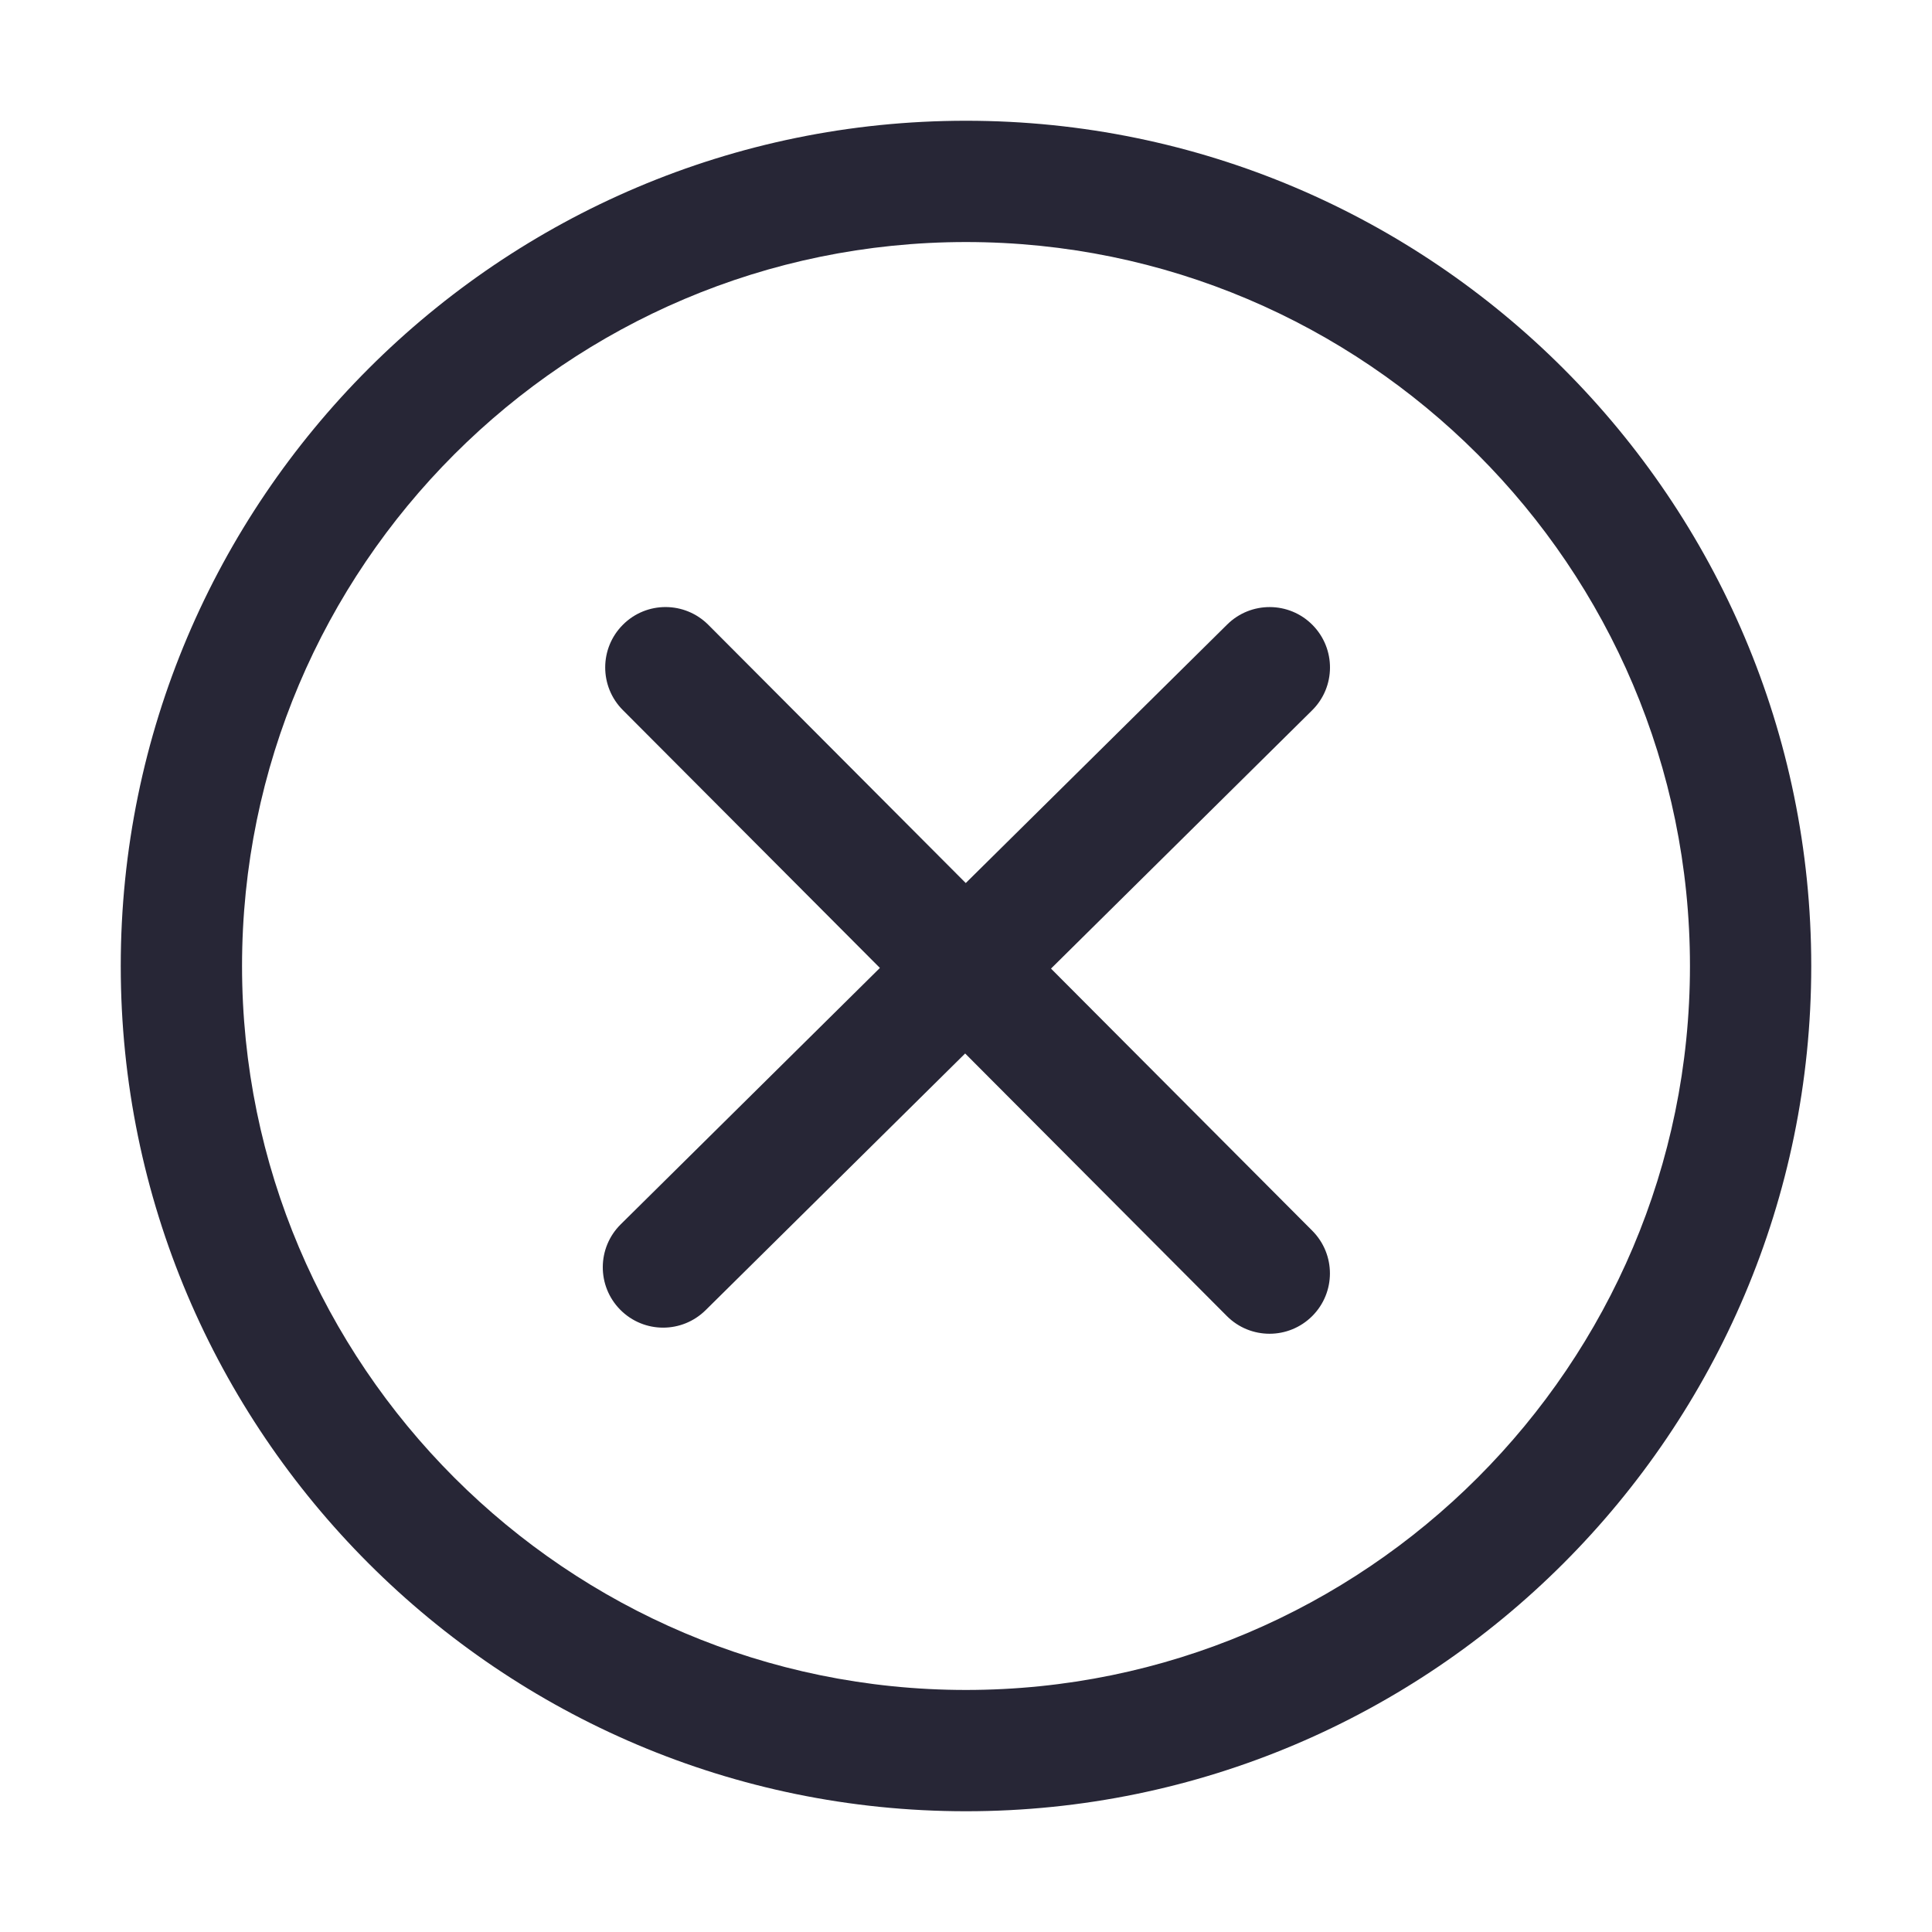
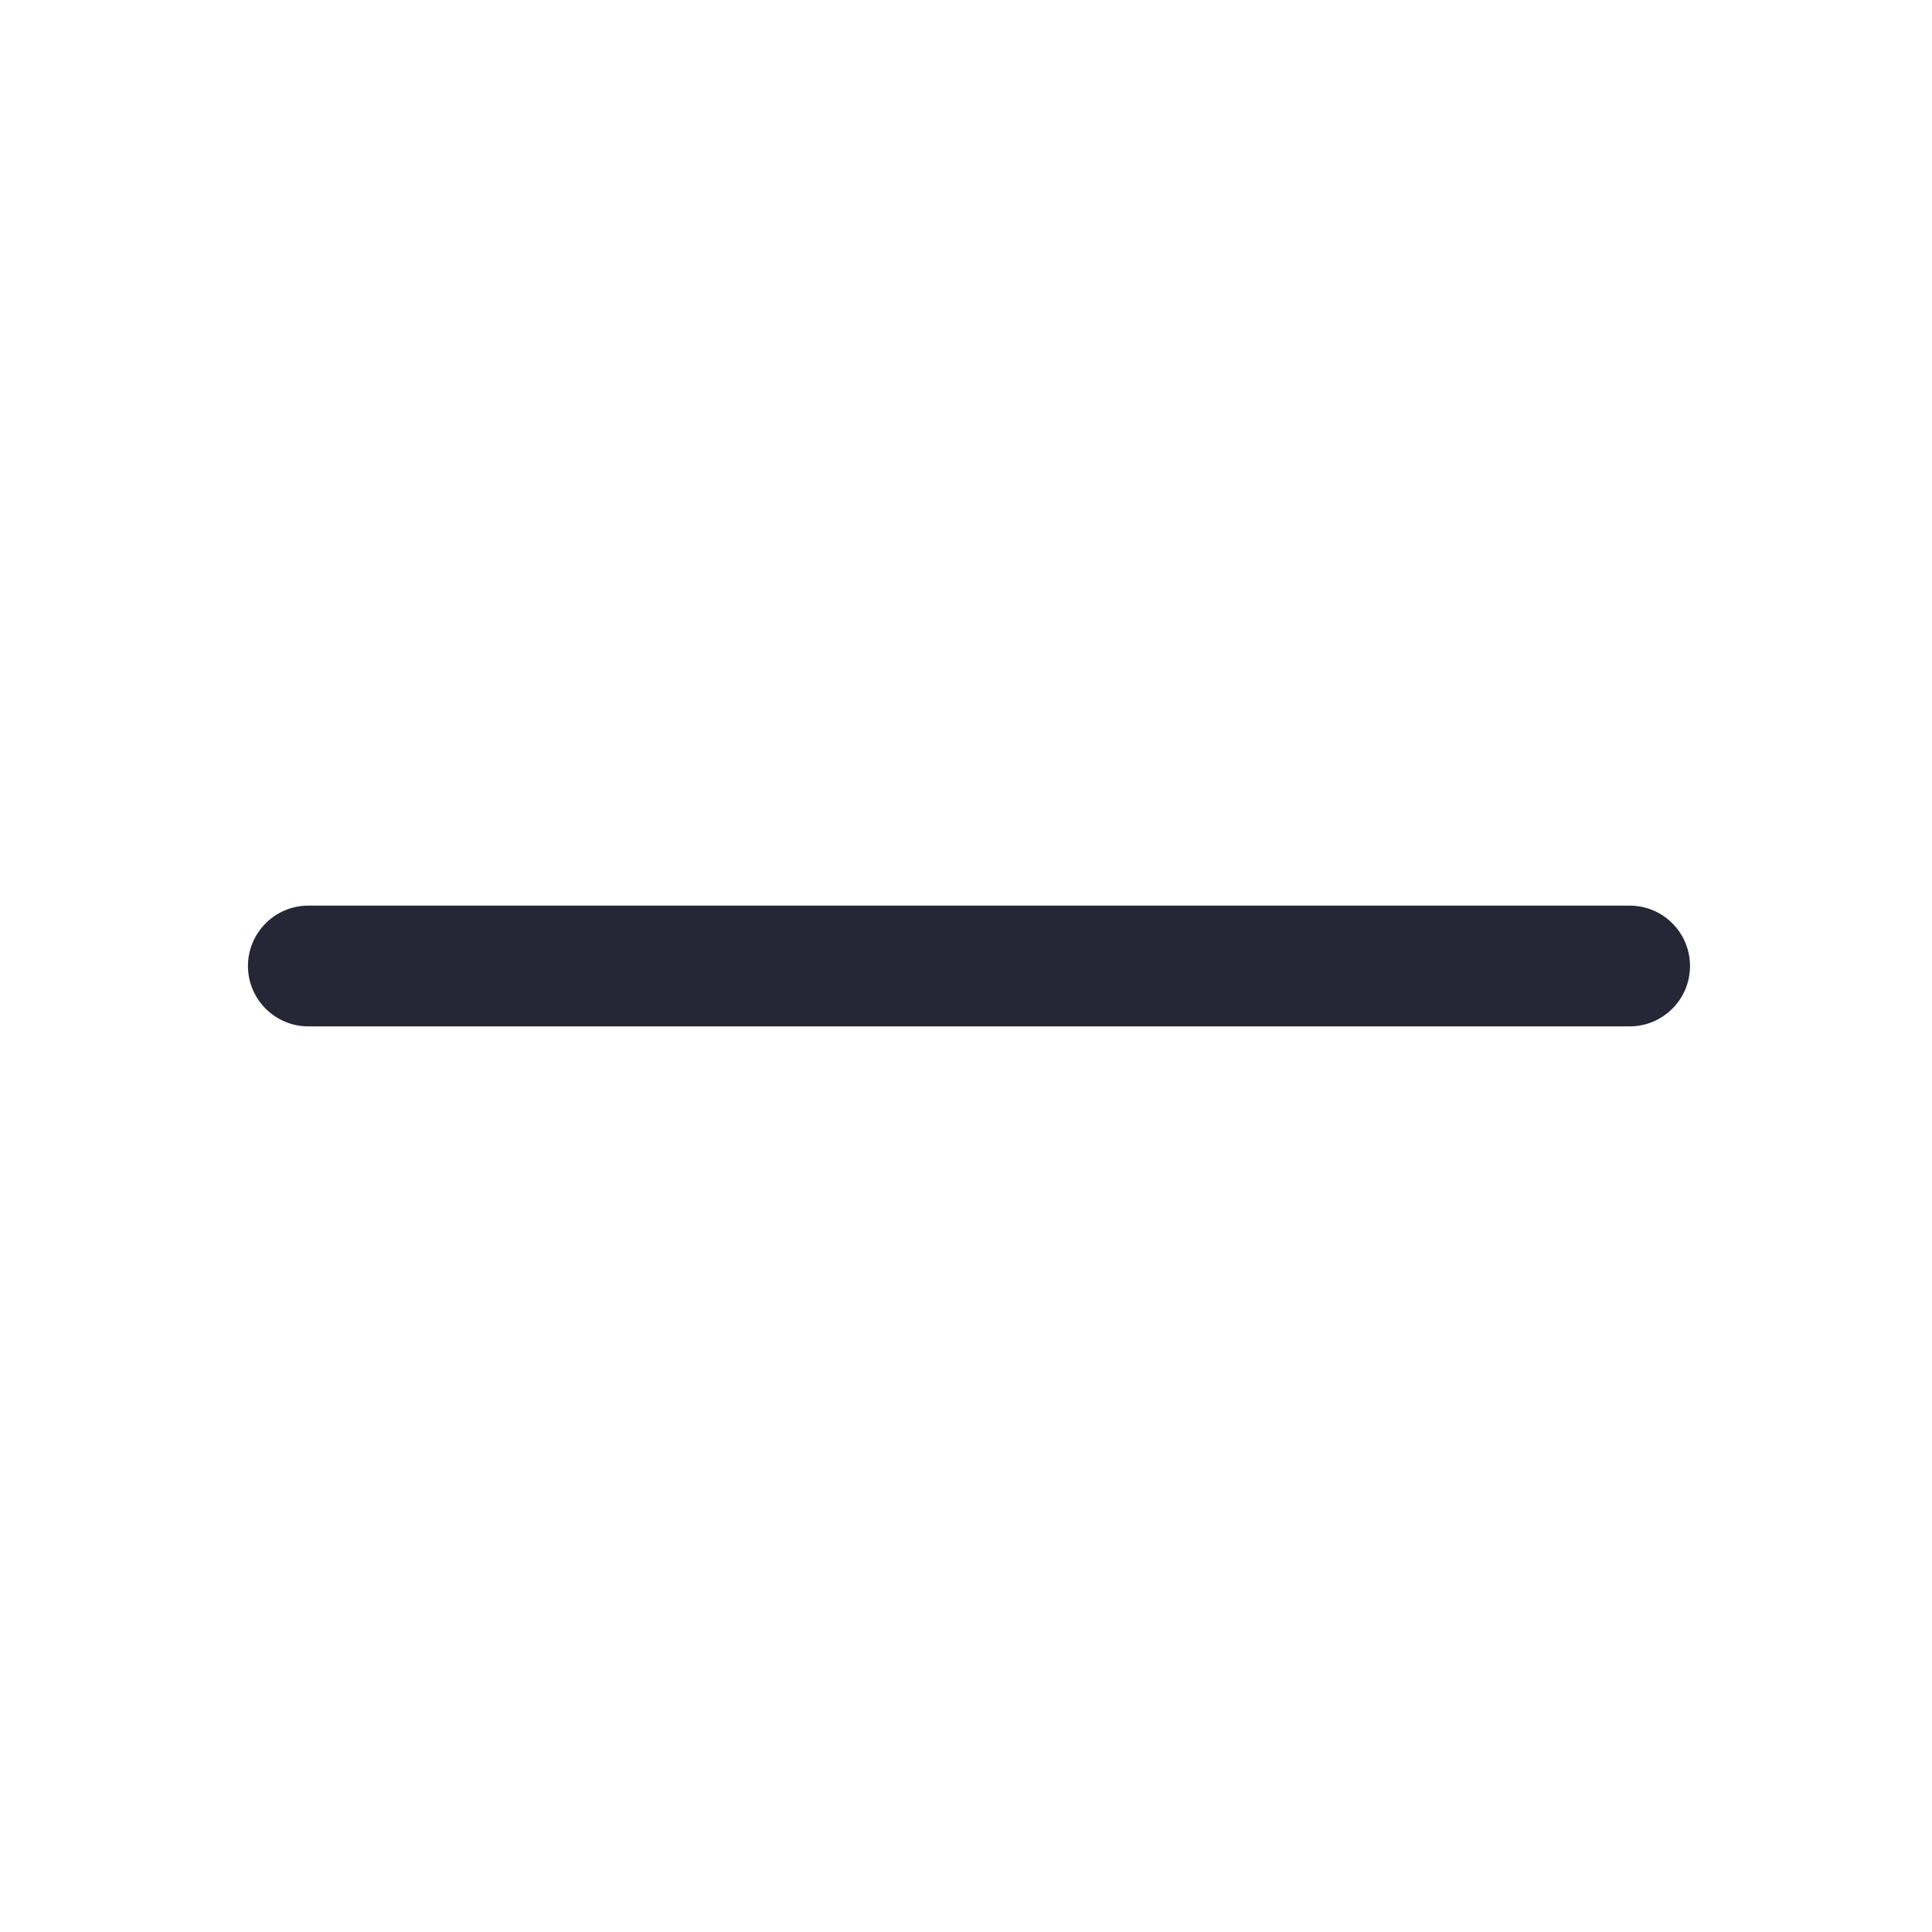
<svg xmlns="http://www.w3.org/2000/svg" version="1.1" width="200" height="200" viewBox="0 0 200 200">
  <defs>
    <style type="text/css">
@font-face {
  font-family: "ifont";
  src: url("//at.alicdn.com/t/font_1442373896_4754455.eot?#iefix") format("embedded-opentype"), url("//at.alicdn.com/t/font_1442373896_4754455.woff") format("woff"), url("//at.alicdn.com/t/font_1442373896_4754455.ttf") format("truetype"), url("//at.alicdn.com/t/font_1442373896_4754455.svg#ifont") format("svg");
}

</style>
  </defs>
  <g class="transform-group">
    <g transform="scale(0.1953125, 0.1953125)">
-       <path d="M512 960c-247.039 0-448-200.961-448-448S264.961 64 512 64 960 264.961 960 512 759.039 960 512 960zM512 128.287c-211.584 0-383.713 172.128-383.713 383.713 0 211.552 172.128 383.713 383.713 383.713 211.552 0 383.713-172.159 383.713-383.713C895.713 300.416 723.552 128.287 512 128.287zM557.055 513.376l138.368-136.864c12.576-12.416 12.673-32.672 0.256-45.248s-32.704-12.673-45.248-0.256l-138.56 137.024-136.448-136.864c-12.513-12.513-32.735-12.576-45.248-0.064-12.513 12.48-12.544 32.735-0.064 45.248l136.255 136.672-137.377 135.904c-12.576 12.447-12.673 32.672-0.256 45.248 6.272 6.335 14.496 9.504 22.751 9.504 8.128 0 16.256-3.103 22.497-9.248l137.568-136.064 138.688 139.137c6.241 6.272 14.432 9.408 22.657 9.408 8.192 0 16.352-3.136 22.591-9.344 12.513-12.48 12.544-32.704 0.064-45.248L557.055 513.376z" fill="#272636" />
+       <path d="M863.745 544.001 163.424 544.001c-17.665 0-32.001-14.336-32.001-32.001s14.336-32.001 32.001-32.001l700.32 0c17.696 0 31.999 14.336 31.999 32.001S881.44 544.001 863.745 544.001z" fill="#272636" />
    </g>
  </g>
</svg>
